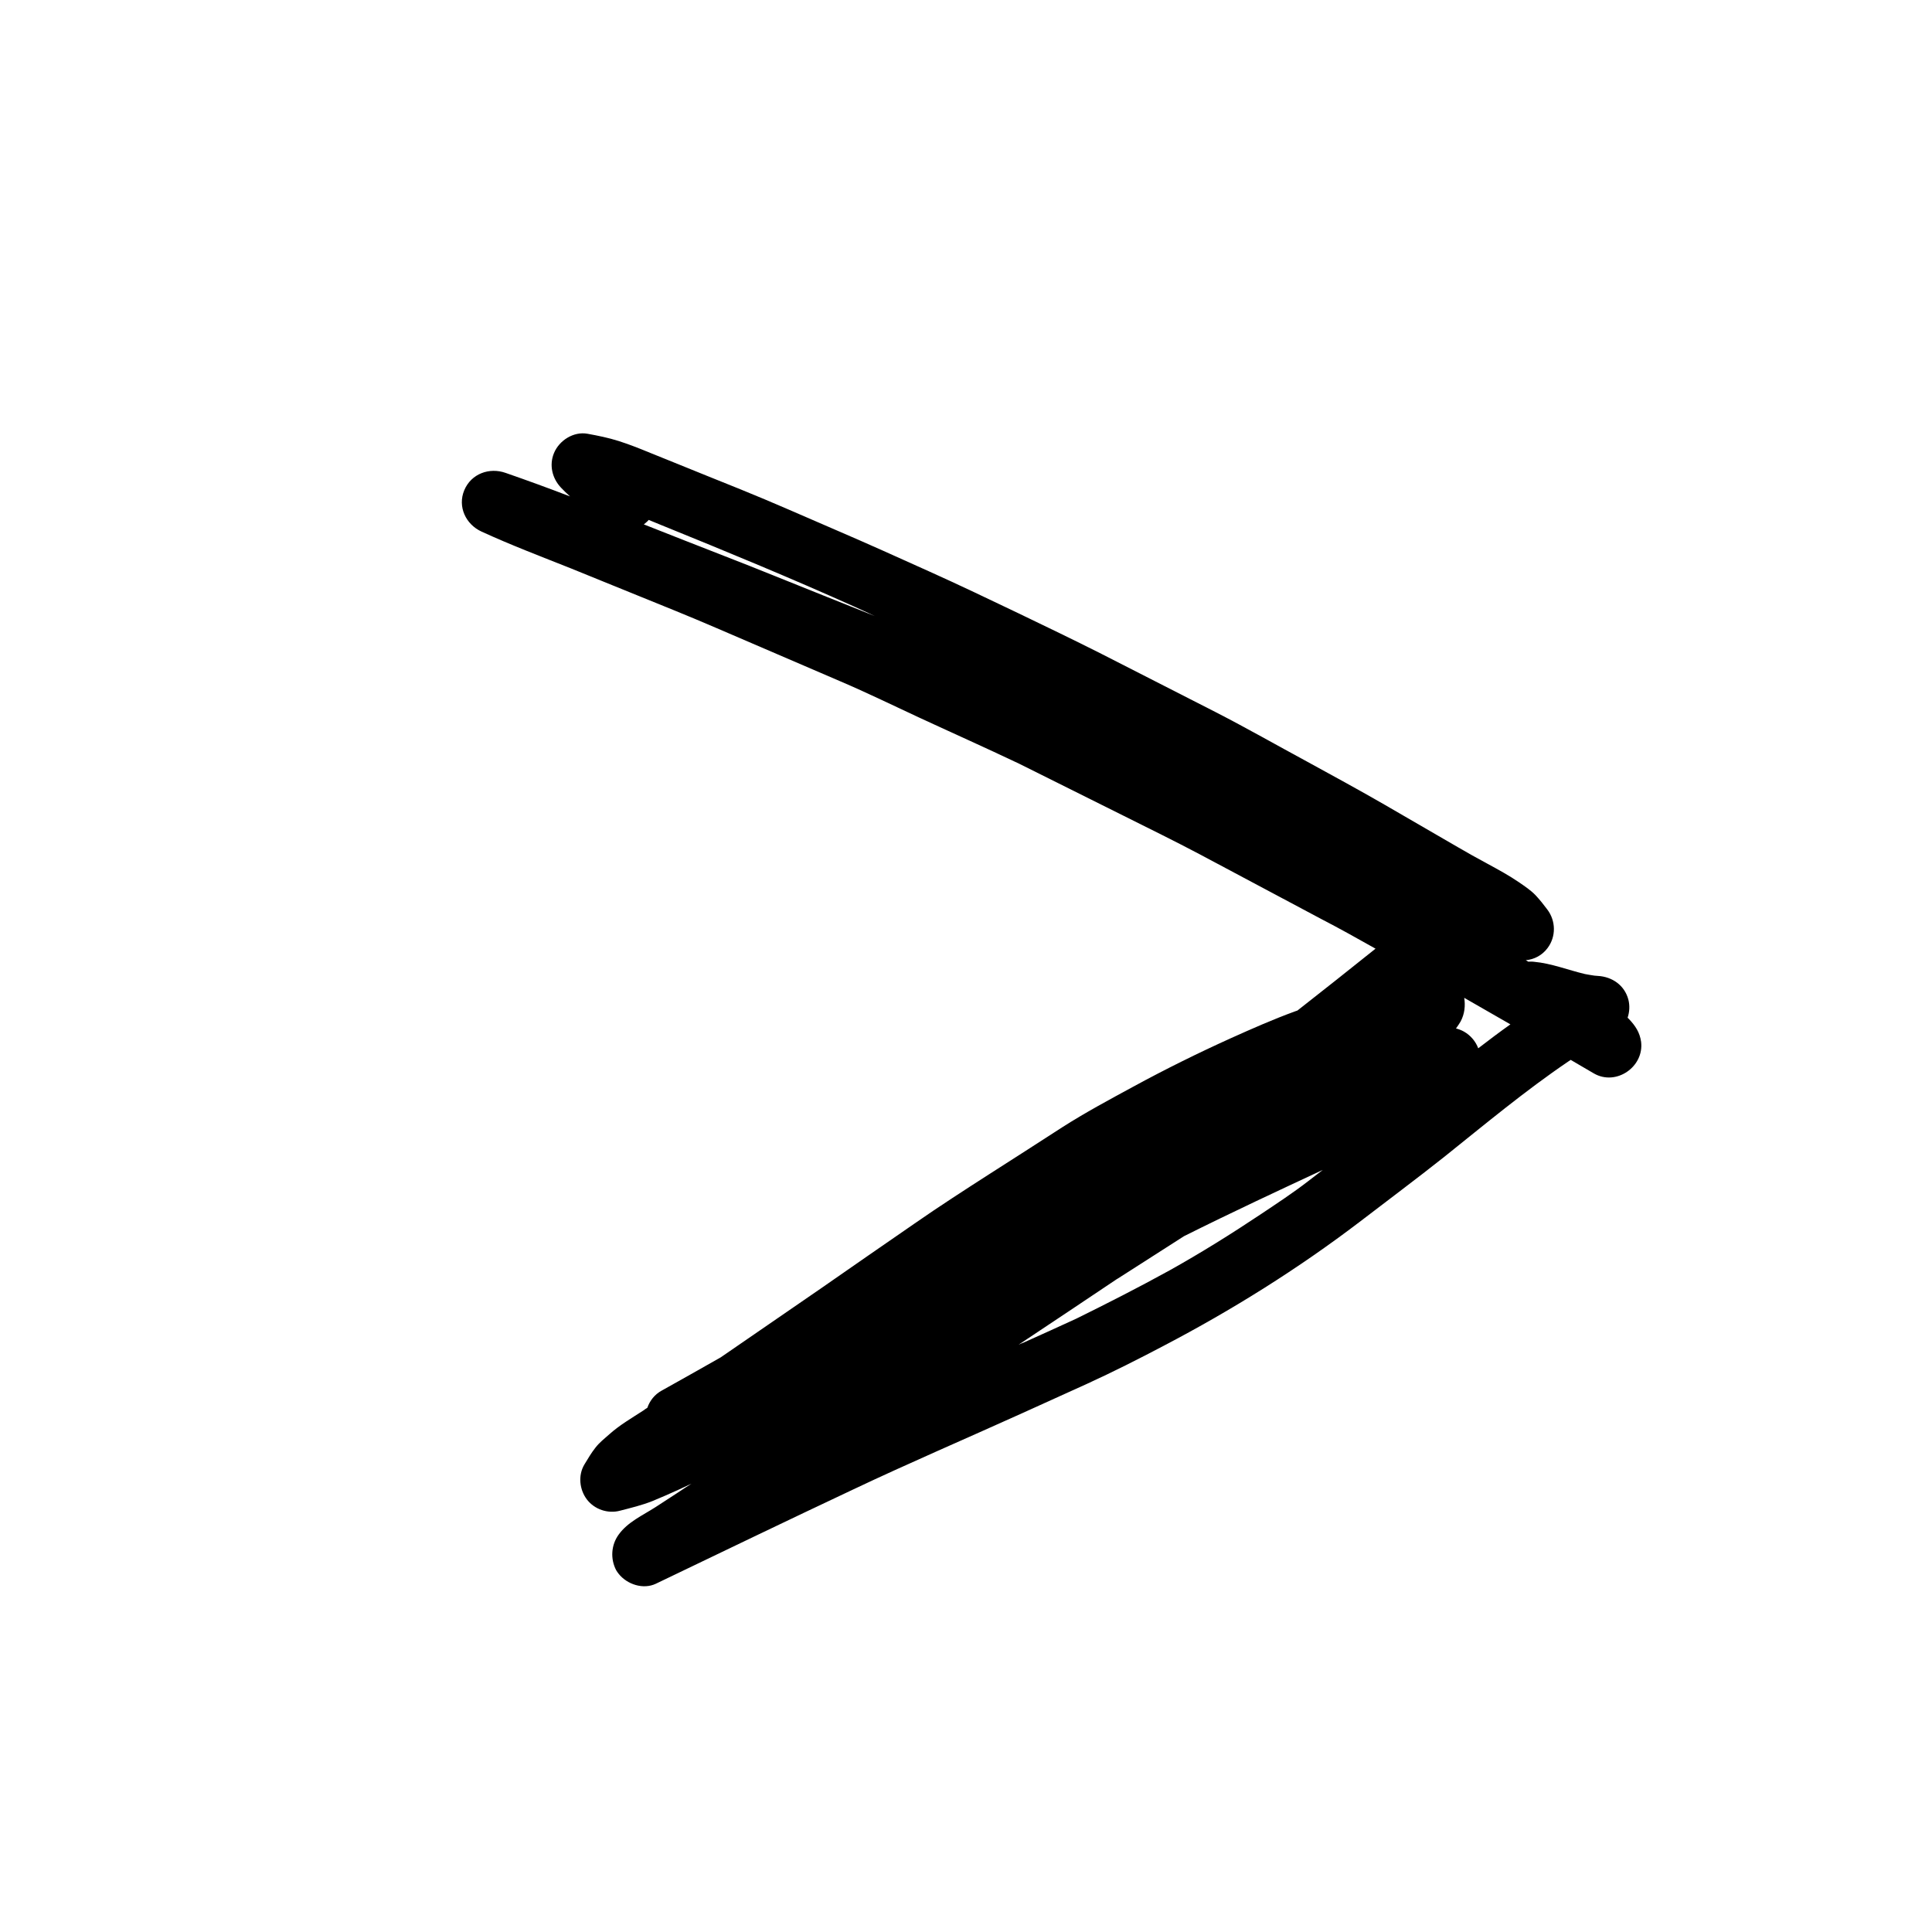
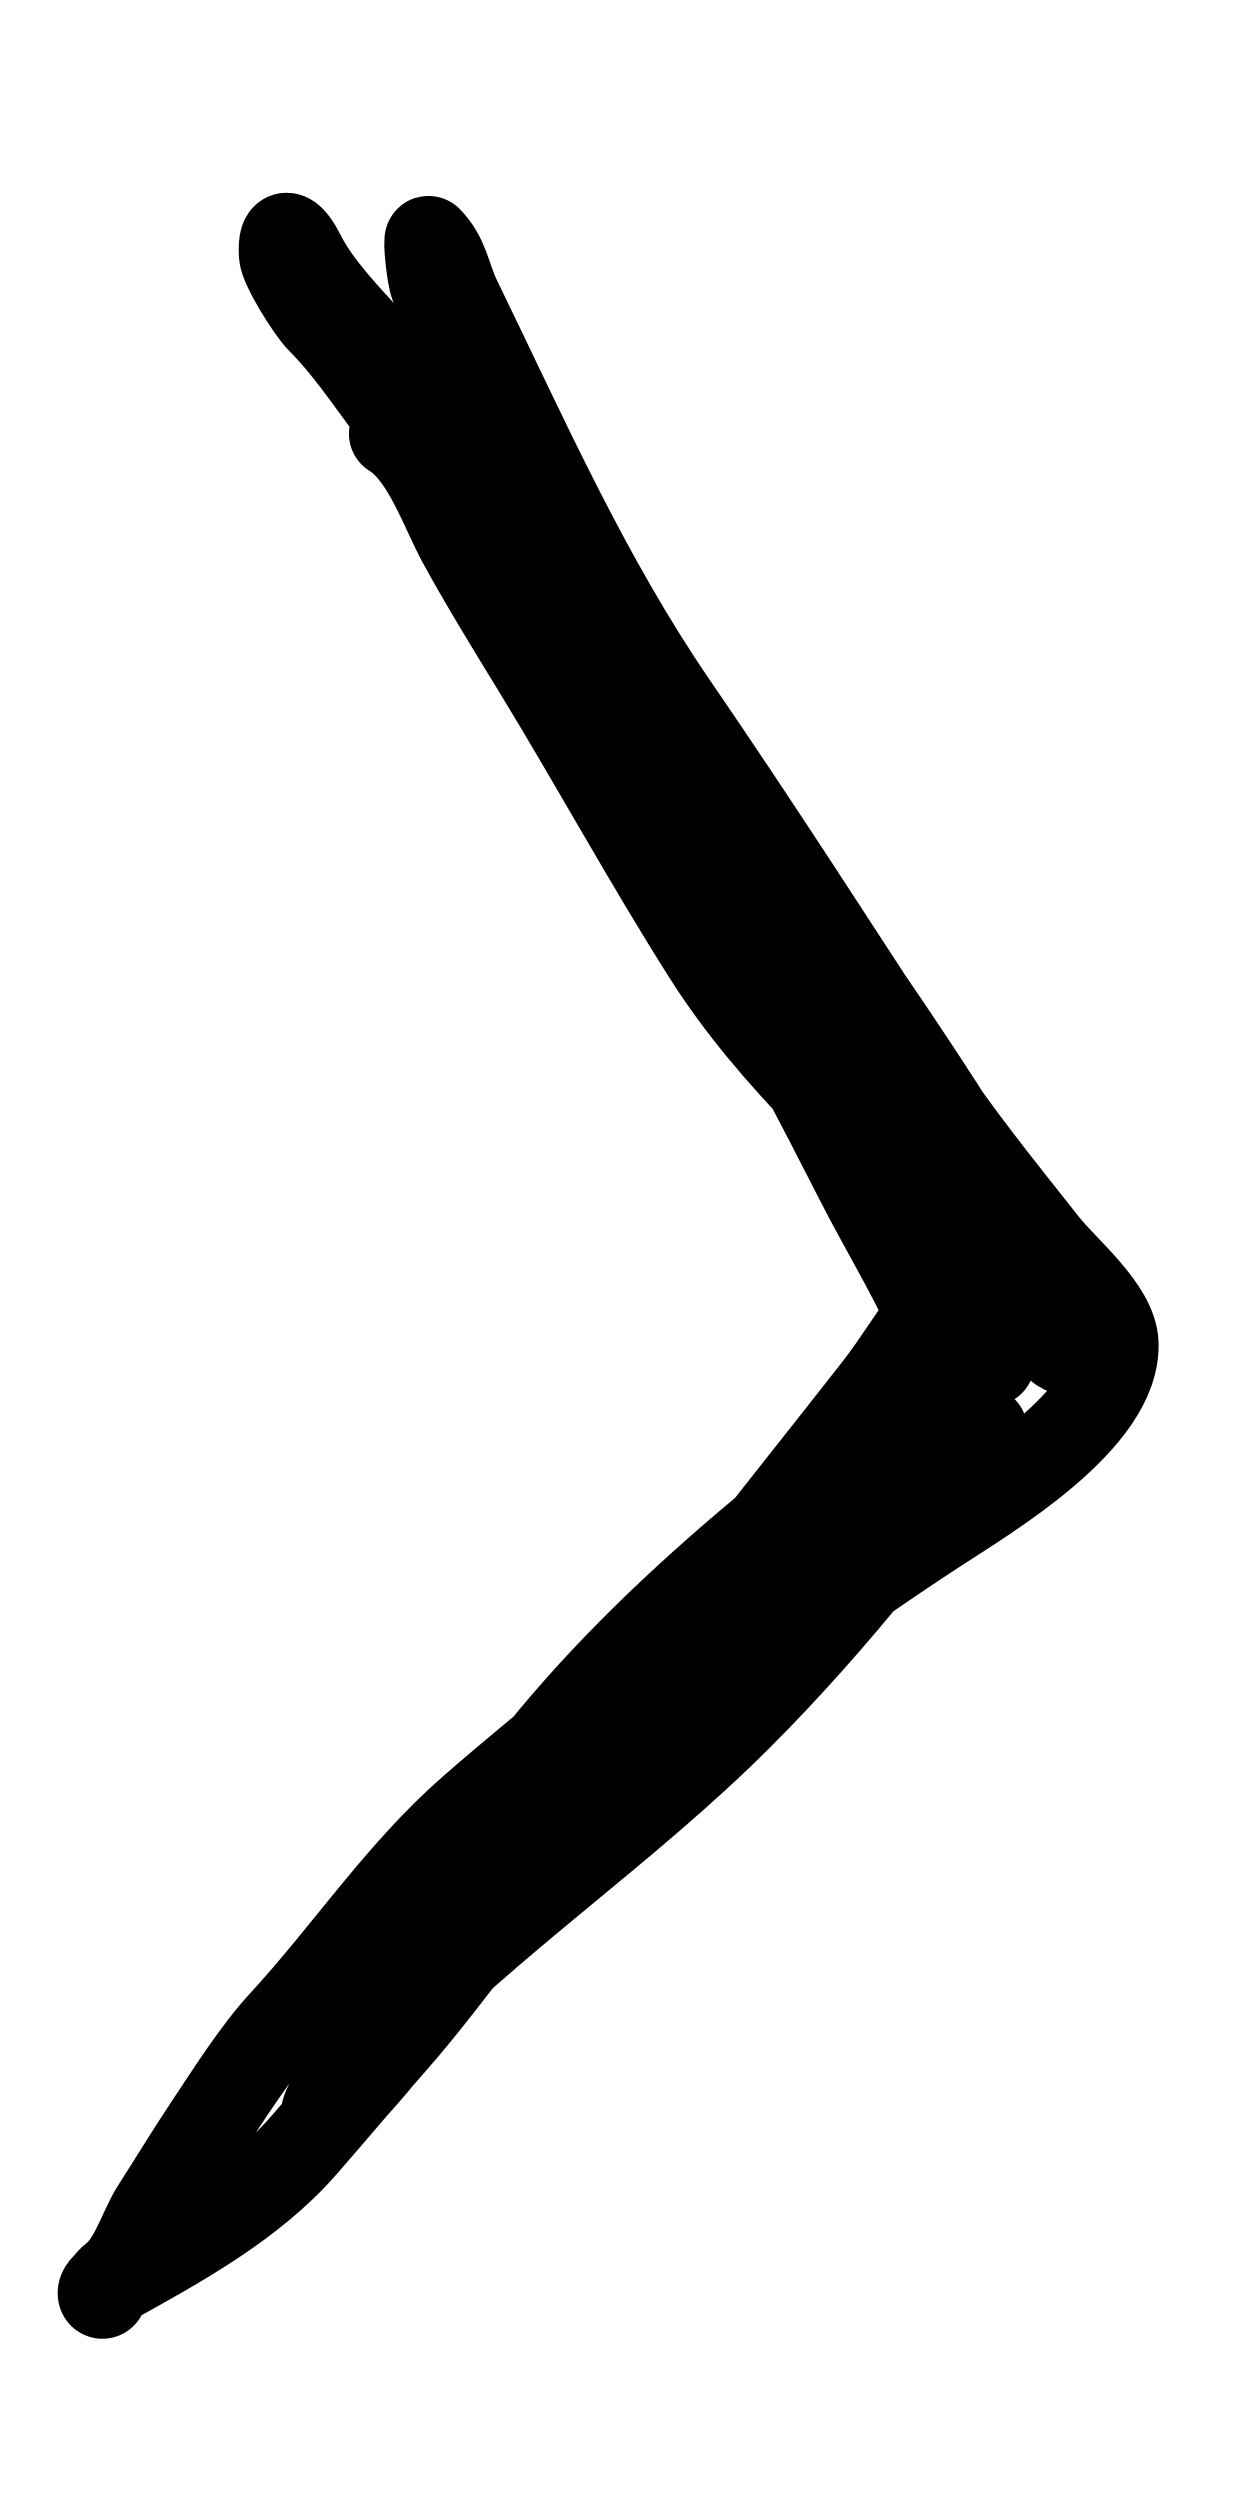
- <svg xmlns="http://www.w3.org/2000/svg" width="74" height="74" viewBox="0 0 74 74" fill="none">
-   <path d="M23.695 58.781C24.042 58.295 24.618 58.042 25.104 57.729C25.392 57.54 25.677 57.359 25.958 57.173C26.13 57.058 26.307 56.94 26.488 56.827C26.321 56.908 26.15 56.983 25.988 57.06C25.662 57.209 25.325 57.356 24.992 57.493C24.592 57.653 24.167 57.755 23.745 57.864C23.285 57.987 22.773 57.815 22.482 57.436C22.192 57.057 22.134 56.504 22.387 56.088C22.522 55.868 22.644 55.654 22.805 55.451C22.959 55.251 23.156 55.097 23.34 54.935C23.732 54.583 24.202 54.311 24.641 54.026C24.691 53.989 24.741 53.952 24.795 53.921C24.887 53.654 25.073 53.412 25.338 53.267C26.095 52.846 26.848 52.419 27.608 51.988C28.897 51.101 30.181 50.217 31.465 49.334C32.653 48.505 33.845 47.682 35.031 46.863C35.971 46.209 36.925 45.594 37.886 44.976C38.821 44.381 39.746 43.784 40.677 43.183C41.558 42.619 42.492 42.119 43.41 41.62C44.63 40.956 45.883 40.336 47.148 39.764C47.955 39.401 48.765 39.044 49.59 38.742C49.623 38.731 49.663 38.716 49.696 38.705C50.696 37.921 51.693 37.132 52.686 36.336C51.992 35.945 51.301 35.559 50.599 35.196C49.054 34.376 47.505 33.55 45.957 32.724C44.997 32.216 44.023 31.739 43.053 31.254C41.714 30.584 40.365 29.912 39.03 29.249C37.75 28.64 36.456 28.064 35.177 27.471C34.189 27.011 33.206 26.532 32.205 26.104C30.622 25.424 29.04 24.745 27.453 24.06C26.385 23.598 25.313 23.171 24.234 22.732C23.449 22.417 22.666 22.092 21.881 21.776C20.727 21.317 19.567 20.877 18.444 20.361C17.839 20.084 17.519 19.405 17.783 18.776C18.05 18.139 18.75 17.893 19.369 18.114C20.193 18.4 21.017 18.7 21.833 19.014C21.716 18.907 21.596 18.794 21.49 18.681C21.149 18.323 21.029 17.814 21.218 17.356C21.419 16.867 21.971 16.517 22.503 16.614C22.911 16.688 23.298 16.766 23.696 16.892C24.076 17.014 24.454 17.16 24.83 17.316C25.161 17.449 25.492 17.583 25.823 17.717C26.672 18.059 27.514 18.405 28.359 18.741C29.602 19.244 30.82 19.786 32.046 20.314C33.227 20.821 34.398 21.35 35.578 21.882C36.735 22.402 37.876 22.948 39.017 23.494C40.072 24.002 41.137 24.513 42.191 25.046C43.645 25.791 45.102 26.528 46.556 27.273C47.741 27.881 48.901 28.543 50.078 29.179C51.064 29.719 52.047 30.253 53.023 30.816C53.963 31.359 54.898 31.905 55.838 32.448C56.208 32.662 56.575 32.871 56.953 33.072C57.37 33.299 57.796 33.529 58.191 33.8C58.403 33.947 58.633 34.099 58.814 34.288C58.978 34.463 59.125 34.648 59.265 34.836C59.596 35.272 59.604 35.877 59.276 36.312C59.071 36.589 58.766 36.749 58.442 36.778C58.477 36.797 58.502 36.814 58.537 36.834C58.608 36.833 58.685 36.828 58.762 36.839C59.425 36.9 60.065 37.156 60.708 37.308C60.833 37.331 60.948 37.352 61.069 37.369C61.112 37.376 61.158 37.373 61.202 37.38C61.752 37.411 62.227 37.739 62.371 38.29C62.427 38.511 62.417 38.755 62.341 38.981C62.361 39.002 62.377 39.016 62.397 39.036C62.639 39.292 62.808 39.544 62.858 39.904C62.976 40.865 61.897 41.607 61.048 41.114C60.752 40.945 60.458 40.766 60.162 40.596C60.132 40.613 60.1 40.64 60.07 40.657C58.416 41.778 56.879 43.062 55.315 44.313C54.248 45.16 53.154 45.973 52.077 46.801C49.717 48.599 47.191 50.177 44.57 51.548C43.608 52.055 42.631 52.548 41.639 53.002C40.809 53.378 39.984 53.751 39.154 54.128C36.995 55.105 34.819 56.036 32.681 57.049C30.153 58.239 27.639 59.452 25.122 60.66C24.637 60.892 24.018 60.687 23.695 60.279C23.662 60.235 23.628 60.191 23.601 60.143C23.372 59.705 23.408 59.176 23.695 58.781ZM48.11 46.008C47.188 46.446 46.269 46.889 45.351 47.348C44.512 47.888 43.67 48.422 42.825 48.965C42.813 48.972 42.795 48.982 42.783 48.989C41.531 49.831 40.269 50.67 39.013 51.506C39.082 51.474 39.151 51.442 39.224 51.416C39.892 51.118 40.552 50.816 41.217 50.511C42.422 49.918 43.618 49.308 44.798 48.658C45.999 47.988 47.166 47.259 48.312 46.494C48.913 46.092 49.517 45.695 50.088 45.255C50.279 45.105 50.474 44.961 50.665 44.811C49.808 45.21 48.958 45.606 48.11 46.008ZM32.693 23.222C30.27 22.133 27.811 21.119 25.344 20.118C25.177 20.048 25.009 19.978 24.846 19.914C24.831 19.93 24.823 19.943 24.802 19.963C24.756 20.006 24.709 20.049 24.659 20.085C25.686 20.491 26.714 20.896 27.748 21.298C29.065 21.806 30.368 22.345 31.677 22.865C32.286 23.108 32.894 23.352 33.503 23.595C33.24 23.469 32.962 23.344 32.693 23.222ZM56.083 38.219C56.132 38.524 56.098 38.837 55.946 39.123C55.89 39.218 55.83 39.308 55.768 39.392C55.871 39.419 55.981 39.459 56.077 39.515C56.325 39.656 56.52 39.885 56.62 40.152C57.026 39.839 57.435 39.531 57.852 39.235C57.259 38.895 56.666 38.556 56.083 38.219Z" fill="black" />
+ <svg xmlns="http://www.w3.org/2000/svg" width="37" height="74" viewBox="0 0 37 74" fill="none">
+   <path d="M11.623 12.84C12.601 13.442 13.126 15.079 13.658 16.052C14.348 17.313 15.104 18.537 15.852 19.762C17.568 22.569 19.158 25.488 20.919 28.267C22.928 31.437 25.69 33.717 28.124 36.456C28.961 37.397 29.774 38.32 30.669 39.215C31.322 39.869 31.777 40.526 31.777 39.306C31.777 39.09 31.558 38.084 31.37 38.084C30.95 38.084 30.561 38.703 30.262 38.944C29.286 39.73 28.5 40.684 27.491 41.455C22.534 45.237 17.799 48.986 14.269 54.213C13.036 56.039 8.56 60.917 10.118 59.359C12.543 56.934 15.527 54.755 18.16 52.471C21.177 49.853 24.36 47.476 27.706 45.289C29.253 44.278 33.083 42.022 32.999 39.758C32.961 38.738 31.512 37.572 30.918 36.818C29.614 35.164 28.291 33.541 27.14 31.773C24.767 28.131 22.417 24.467 19.958 20.882C17.354 17.084 15.544 12.967 13.545 8.859C13.235 8.222 13.191 7.6 12.686 7.095C12.624 7.033 12.73 8.207 12.844 8.463C15.034 13.392 17.442 18.112 20.625 22.454C23.459 26.318 26.27 30.222 28.803 34.296C28.921 34.485 30.257 36.352 30.024 36.456C28.3 37.222 27.085 39.663 25.964 41.093C22.765 45.171 19.547 49.146 16.509 53.342C14.351 56.321 12.49 59.792 9.881 62.401C9.297 62.985 9.811 62.031 9.994 61.802C10.422 61.266 10.769 60.74 11.261 60.23C14.554 56.81 18.517 54.172 21.881 50.808C23.311 49.378 24.693 47.812 25.964 46.239C26.8 45.203 28.136 44.11 28.769 42.97C29.378 41.874 29.197 42.354 28.158 43.016C26.134 44.303 24.01 45.576 22.096 47.042C19.324 49.165 16.607 51.251 13.975 53.545C11.839 55.407 10.268 57.802 8.365 59.868C7.563 60.739 6.797 61.959 6.126 62.967C5.602 63.753 5.111 64.567 4.599 65.364C4.204 65.978 3.97 66.926 3.378 67.4C3.184 67.555 3.125 67.673 3.061 67.898C3.024 68.028 2.866 67.786 3.276 67.559C5.256 66.458 7.442 65.274 8.976 63.521C9.873 62.495 10.728 61.471 11.634 60.444C13.443 58.395 14.983 55.926 17.029 54.1C18.969 52.368 20.749 50.464 22.82 48.874C24.214 47.803 25.658 46.646 26.902 45.402C27.436 44.869 28.52 43.885 28.52 43.061C28.52 40.009 26.782 37.612 25.421 34.94C23.141 30.463 20.653 25.821 17.934 21.594C16.043 18.657 14.322 15.554 12.12 12.829C11.257 11.761 10.442 10.438 9.485 9.481C9.178 9.175 8.386 7.903 8.365 7.547C8.312 6.637 8.669 7.023 8.931 7.547C9.401 8.487 10.319 9.419 11.023 10.194C14.116 13.596 16.062 18.098 18.397 22.024C19.954 24.641 21.463 27.286 23.012 29.907C25.097 33.436 27.456 36.658 29.334 40.324" stroke="black" stroke-width="2.588" stroke-linecap="round" />
</svg>
